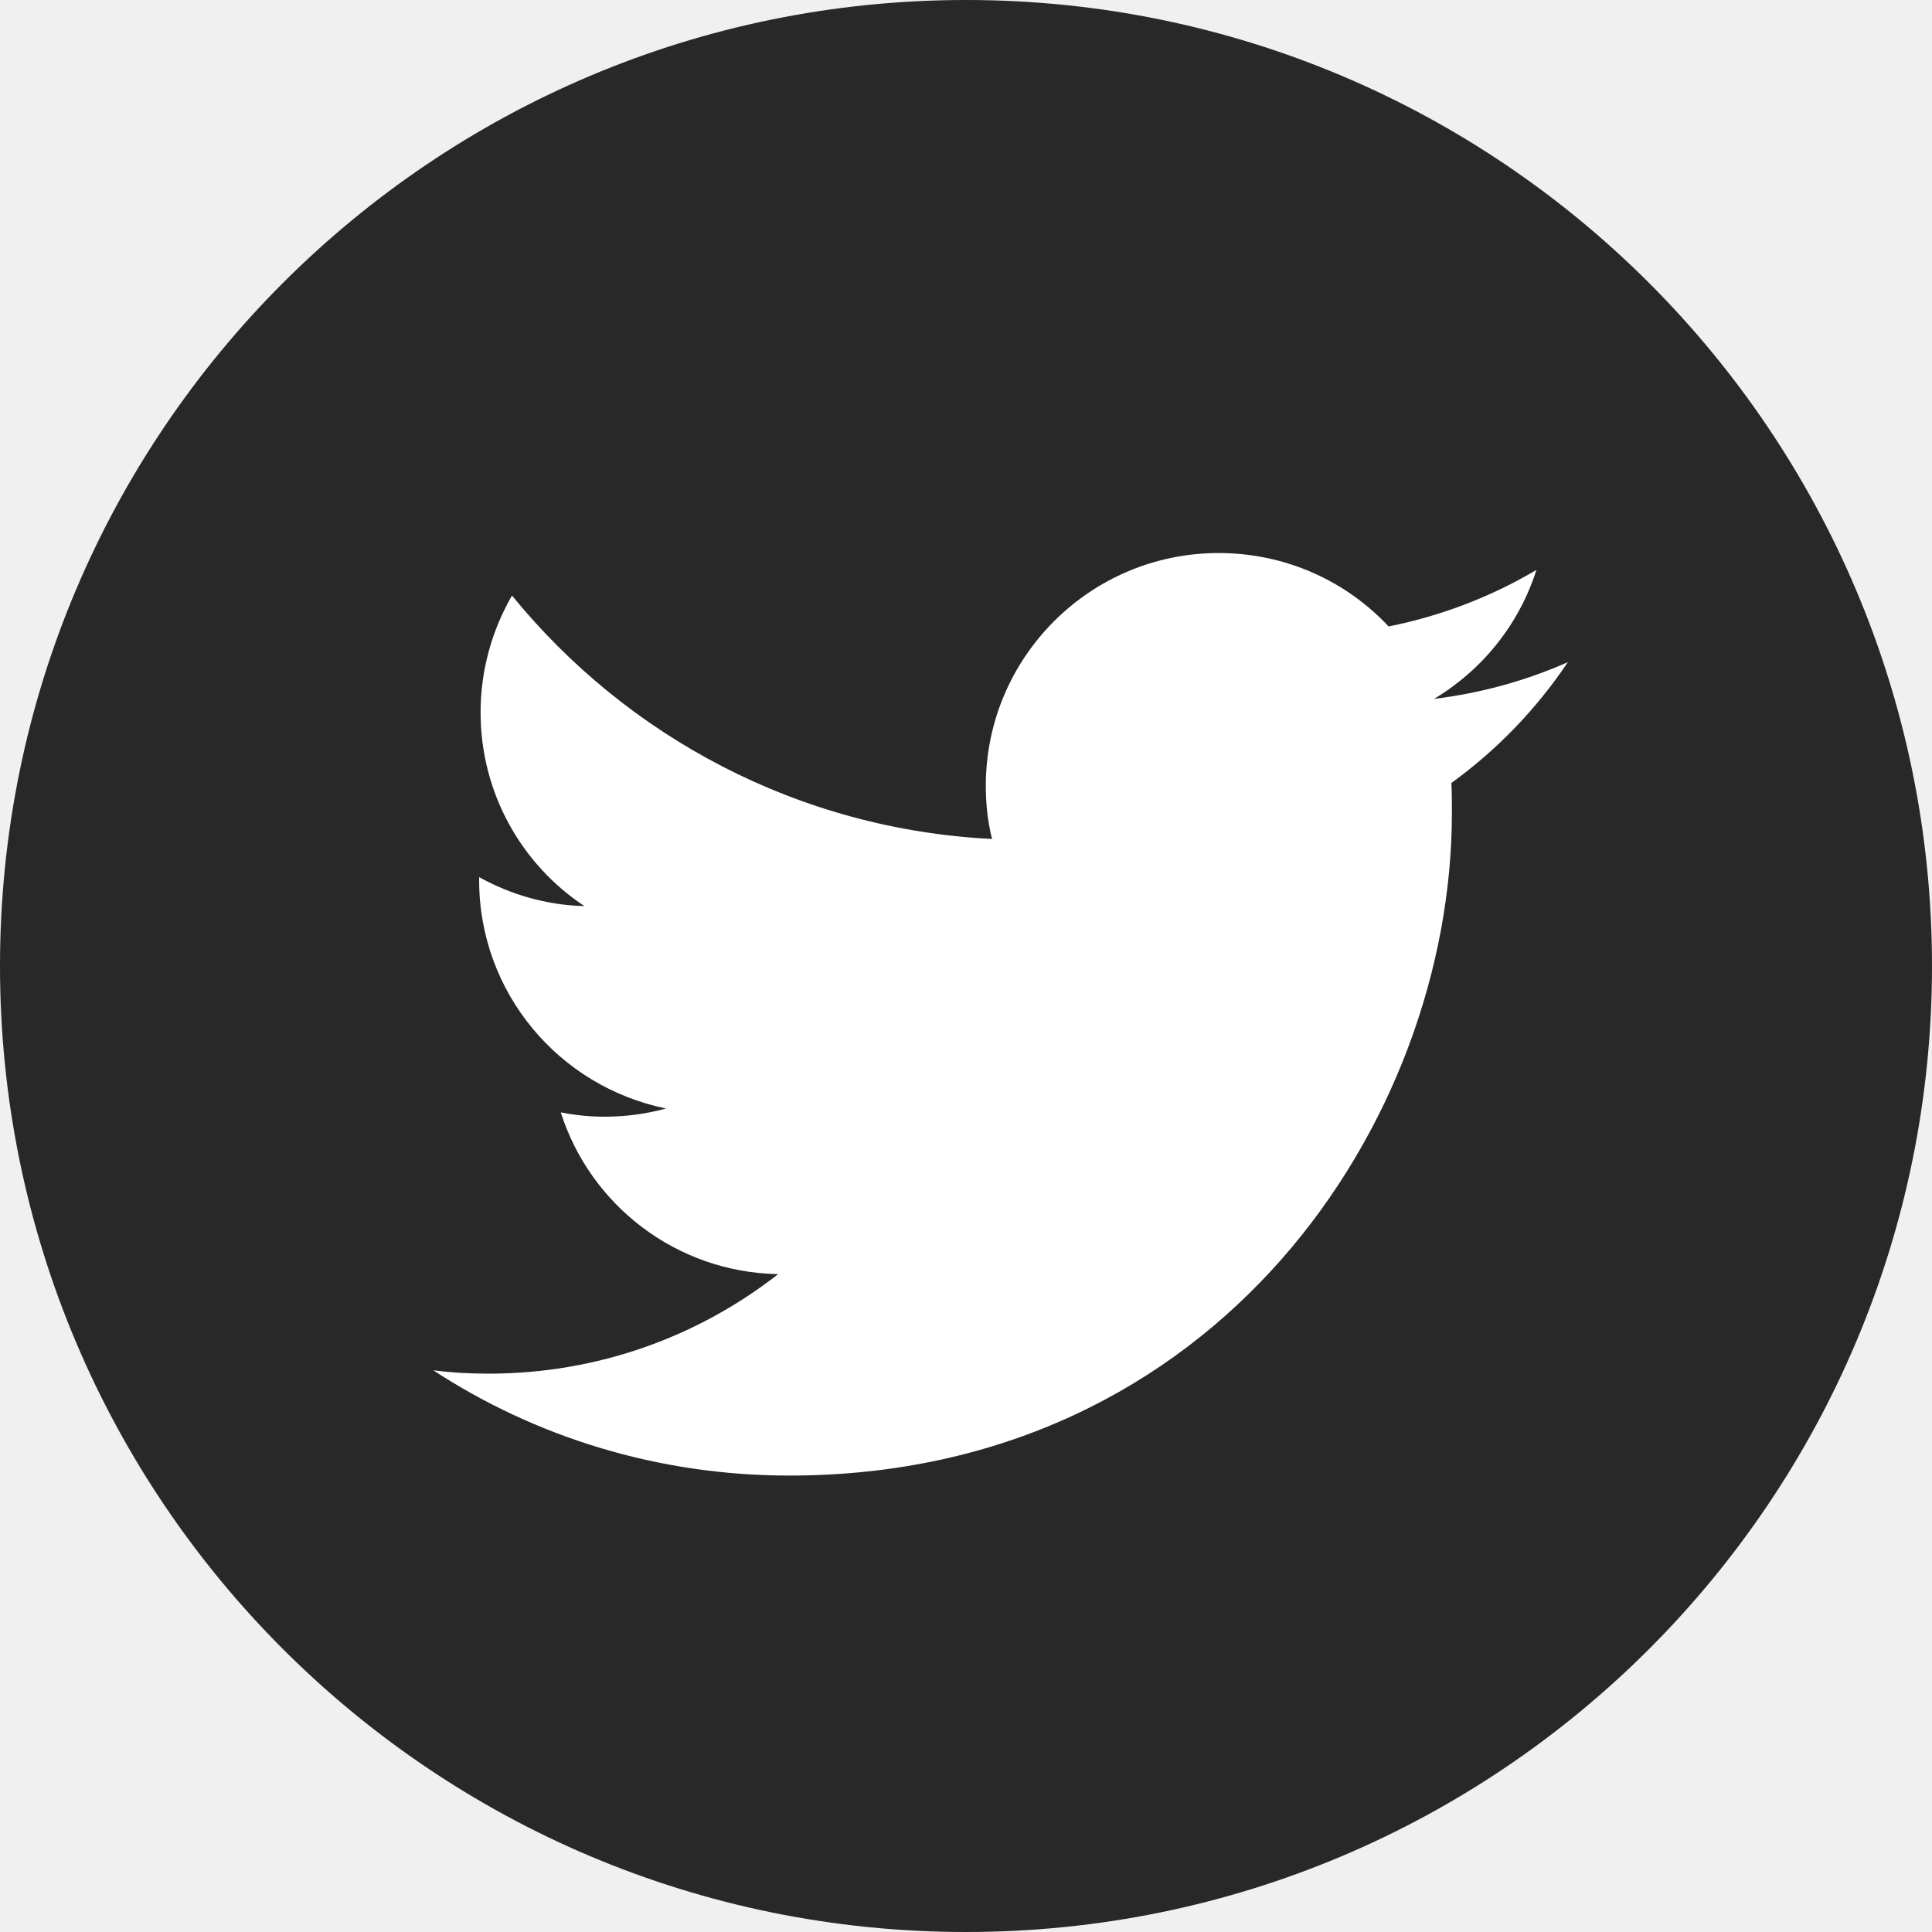
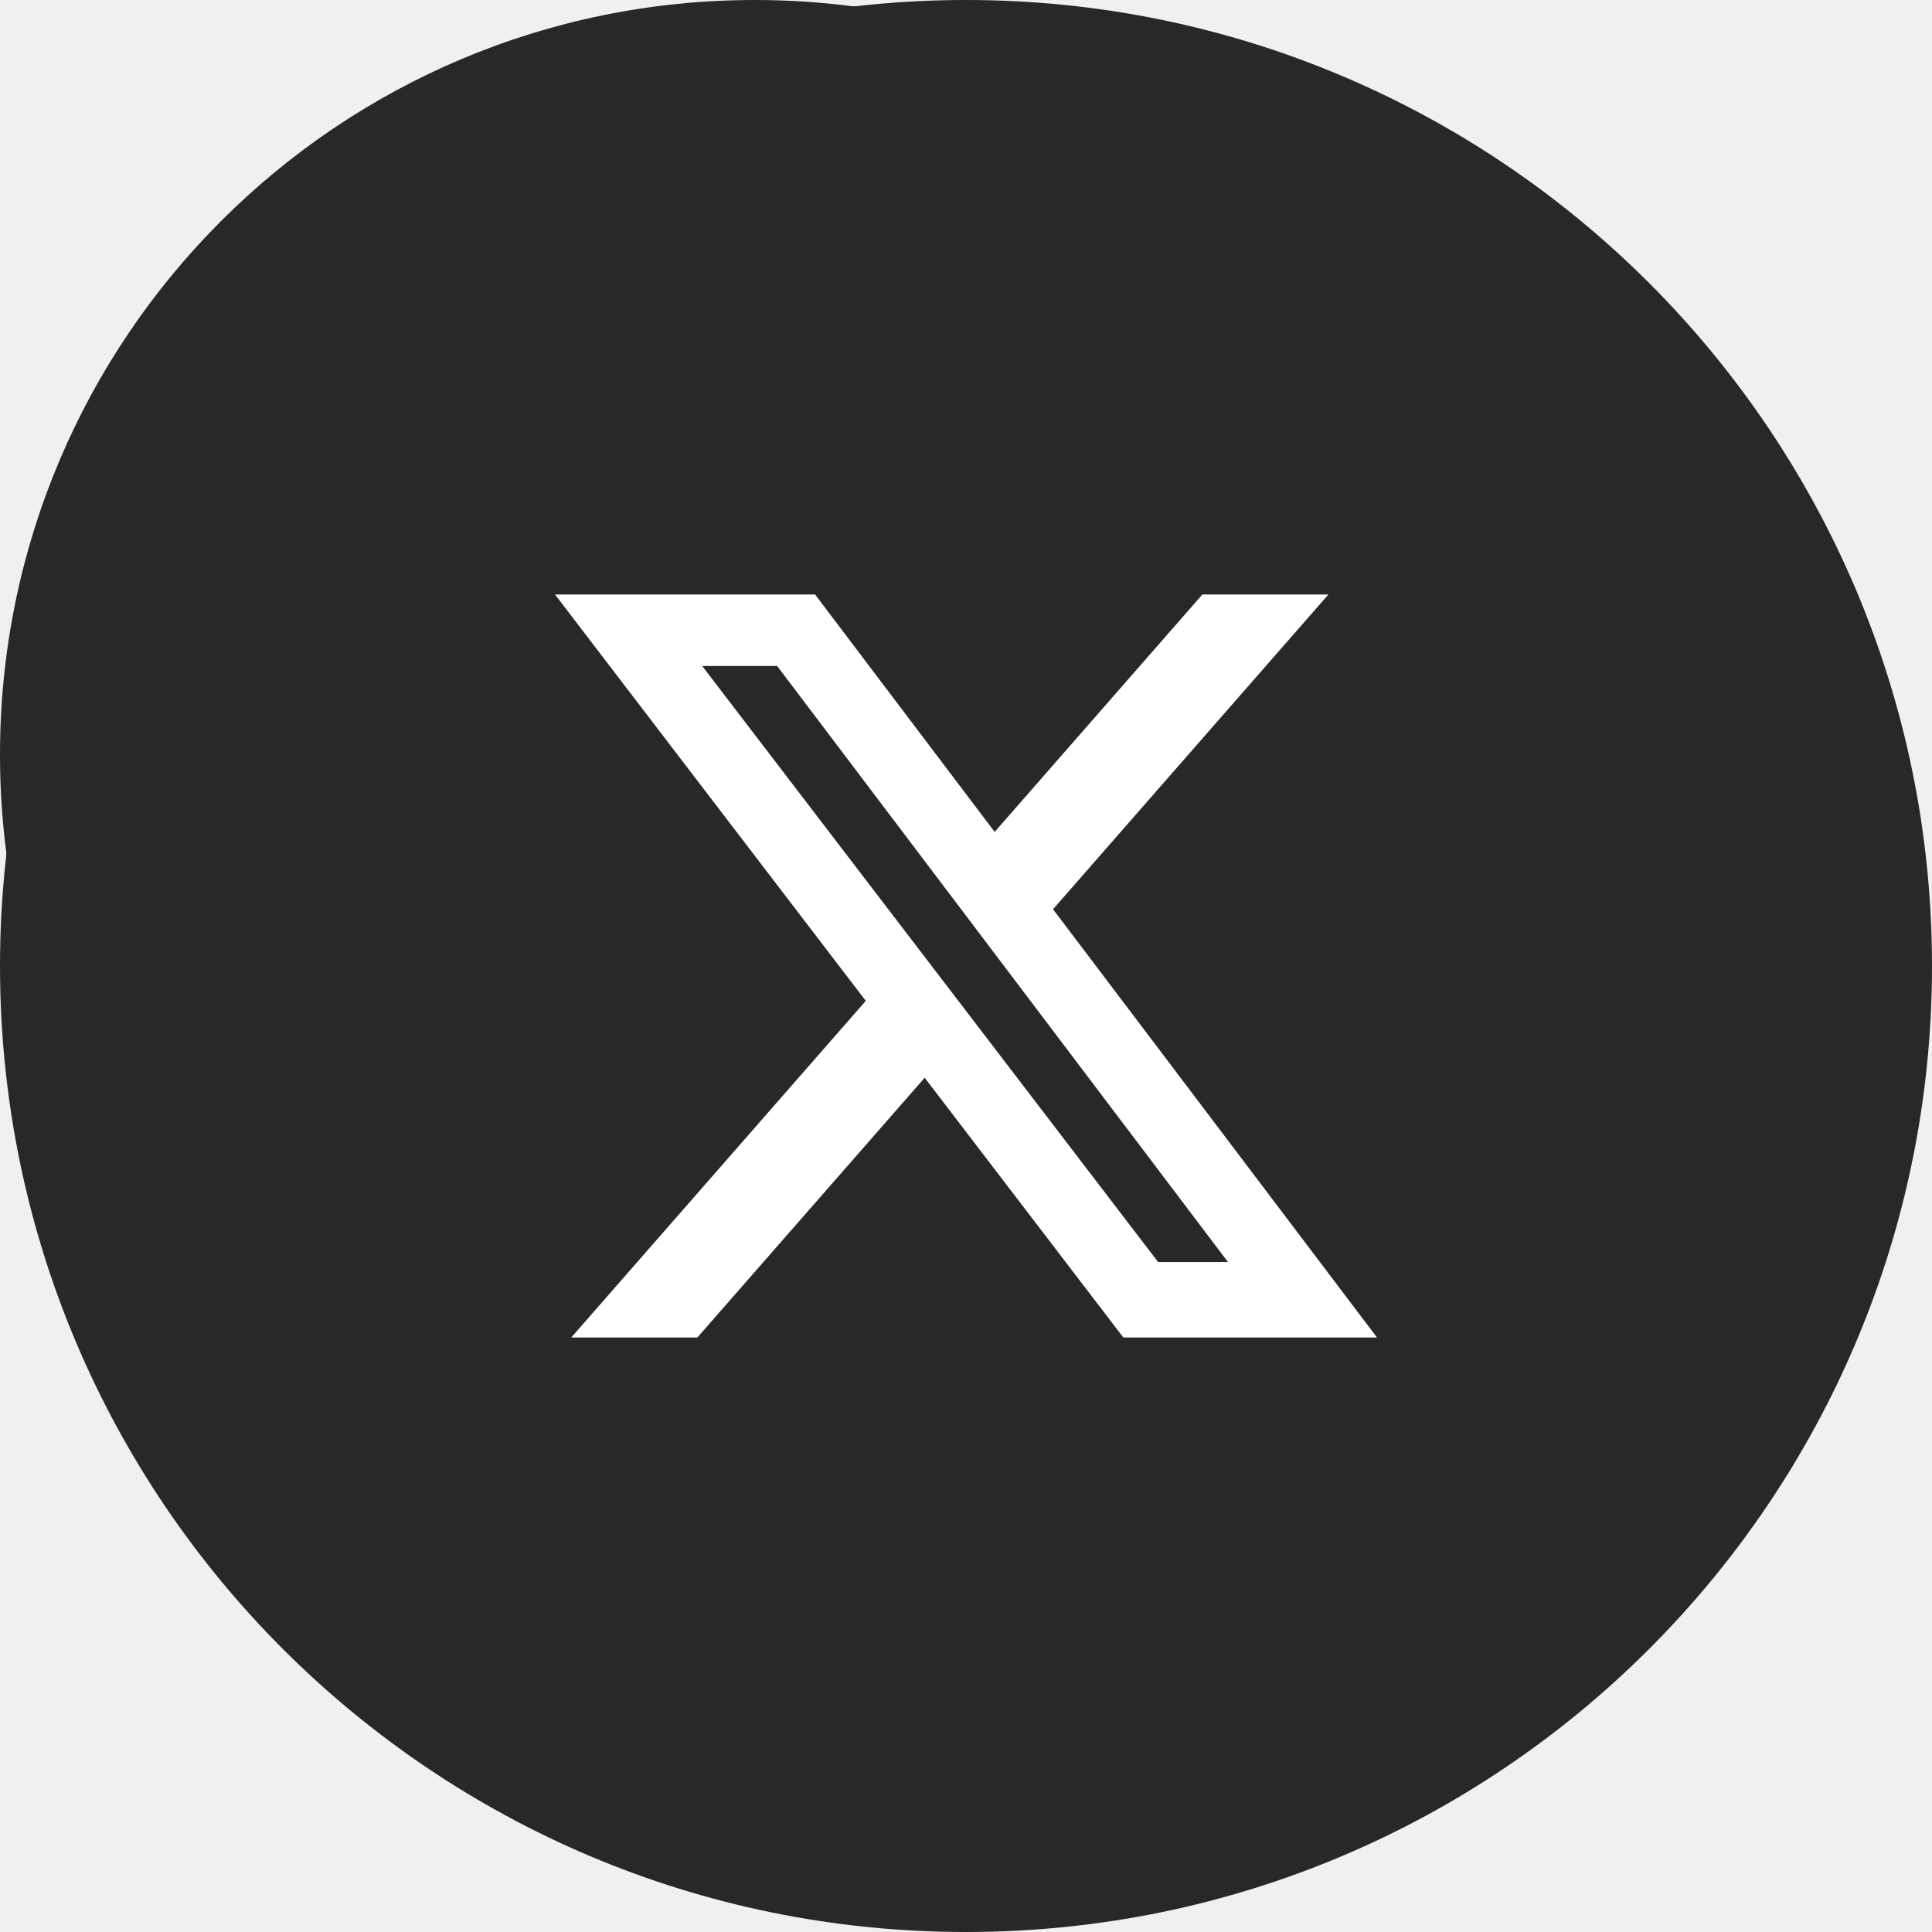
- <svg xmlns="http://www.w3.org/2000/svg" version="1.1" id="Layer_1" x="0px" y="0px" viewBox="0 0 400 400" style="enable-background:new 0 0 400 400;" xml:space="preserve">
+ <svg xmlns="http://www.w3.org/2000/svg" shape-rendering="geometricPrecision" text-rendering="geometricPrecision" image-rendering="optimizeQuality" fill-rule="evenodd" clip-rule="evenodd" viewBox="0 0 512 512">
  <style type="text/css">
	.st0{fill:#282828;}
	.st1{fill:#FFFFFF;}
</style>
  <g id="Dark_Blue">
    <circle class="st0" cx="200" cy="200" r="200" />
  </g>
  <g id="Logo__x2014__FIXED">
-     <path class="st1" d="M163.4,305.5c88.7,0,137.2-73.5,137.2-137.2c0-2.1,0-4.2-0.1-6.2c9.4-6.8,17.6-15.3,24.1-25   c-8.6,3.8-17.9,6.4-27.7,7.6c10-6,17.6-15.4,21.2-26.7c-9.3,5.5-19.6,9.5-30.6,11.7c-8.8-9.4-21.3-15.2-35.2-15.2   c-26.6,0-48.2,21.6-48.2,48.2c0,3.8,0.4,7.5,1.3,11c-40.1-2-75.6-21.2-99.4-50.4c-4.1,7.1-6.5,15.4-6.5,24.2   c0,16.7,8.5,31.5,21.5,40.1c-7.9-0.2-15.3-2.4-21.8-6c0,0.2,0,0.4,0,0.6c0,23.4,16.6,42.8,38.7,47.3c-4,1.1-8.3,1.7-12.7,1.7   c-3.1,0-6.1-0.3-9.1-0.9c6.1,19.2,23.9,33.1,45,33.5c-16.5,12.9-37.3,20.6-59.9,20.6c-3.9,0-7.7-0.2-11.5-0.7   C110.8,297.5,136.2,305.5,163.4,305.5" />
+     <path class="st0" d="M256 0c141.385 0 256 114.615 256 256S397.385 512 256 512 0 397.385 0 256 114.615 0 256 0z" />
+     <path fill="#fff" fill-rule="nonzero" d="M318.64 157.549h33.401l-72.973 83.407 85.85 113.495h-67.222l-52.647-68.836-60.242 68.836h-33.423l78.052-89.212-82.354-107.69h68.924l47.59 62.917 55.044-62.917zm-11.724 176.908h18.51L205.95 176.493h-19.86l120.826 157.964z" />
  </g>
</svg>
